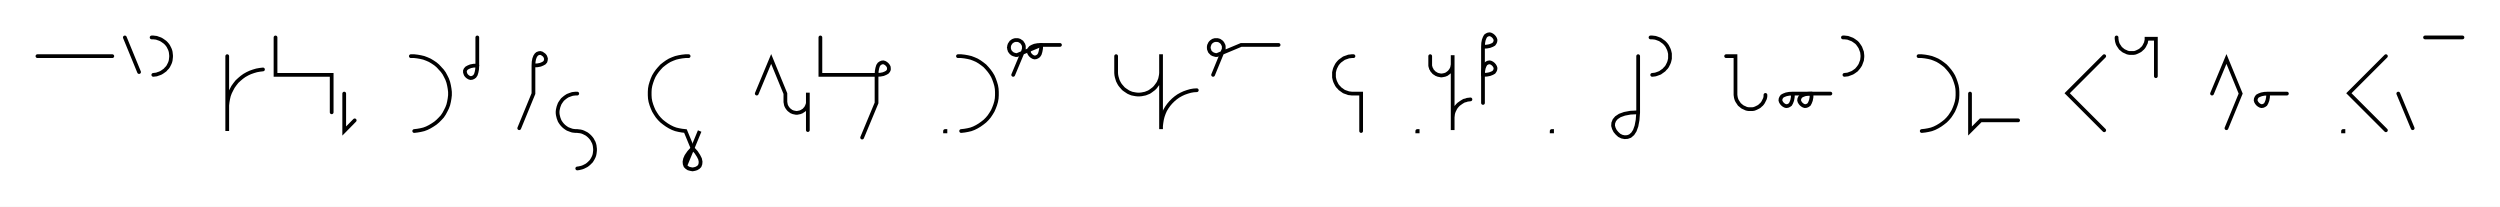
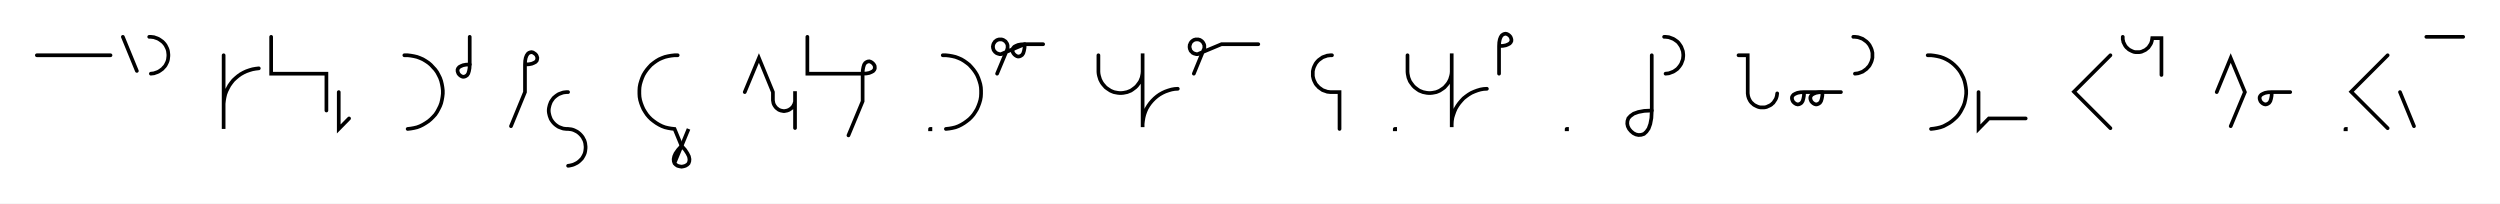
- <svg xmlns="http://www.w3.org/2000/svg" width="1335.649" height="110.451" style="fill:none; stroke-linecap:round;">
+ <svg xmlns="http://www.w3.org/2000/svg" width="1357.192" height="110.451" style="fill:none; stroke-linecap:round;">
  <rect width="100%" height="100%" fill="#FFFFFF" />
  <path stroke="#000000" stroke-width="2" d="M 550,75" />
  <path stroke="#000000" stroke-width="2" d="M 20,30 60,30" />
  <path stroke="#000000" stroke-width="2" d="M 66.7,70" />
  <path stroke="#000000" stroke-width="2" d="M 66.7,20 74.3,38.5" />
  <path stroke="#000000" stroke-width="2" d="M 81,70" />
  <path stroke="#000000" stroke-width="2" d="M 81,20 81.9,20 82.7,20.1 83.6,20.2 84.4,20.5 85.3,20.8 86,21.1 86.8,21.6 87.5,22.1 88.2,22.6 88.8,23.2 89.4,23.9 89.9,24.6 90.3,25.4 90.7,26.2 91,27 91.2,27.8 91.3,28.7 91.4,29.6 91.4,30.4 91.3,31.3 91.2,32.2 91,33 90.7,33.8 90.3,34.6 89.9,35.4 89.4,36.1 88.8,36.7 88.2,37.4 87.5,37.9 86.8,38.4 86,38.9 85.3,39.2 84.4,39.5 83.6,39.8 82.7,39.9 81.9,40" />
  <path stroke="#000000" stroke-width="2" d="M 121.4,70" />
  <path stroke="#000000" stroke-width="2" d="M 121.4,30 121.4,70 121.4,58 121.4,56.3 121.6,54.5 121.9,52.8 122.3,51.1 122.9,49.5 123.7,47.9 124.5,46.4 125.5,45 126.6,43.6 127.9,42.4 129.2,41.3 130.6,40.3 132.2,39.4 133.7,38.7 135.4,38.1 137.1,37.6 138.8,37.3 140.5,37.1" />
  <path stroke="#000000" stroke-width="2" d="M 147.2,70" />
  <path stroke="#000000" stroke-width="2" d="M 147.2,20 147.2,40 157.2,40 177.2,40 177.2,60" />
  <path stroke="#000000" stroke-width="2" d="M 183.9,70" />
  <path stroke="#000000" stroke-width="2" d="M 183.9,50 183.9,70 189.5,64.3" />
  <path stroke="#000000" stroke-width="2" d="M 219.5,70" />
  <path stroke="#000000" stroke-width="2" d="M 219.5,30 221.3,30 223,30.2 224.7,30.5 226.4,30.9 228,31.5 229.6,32.2 231.1,33.1 232.6,34.1 233.9,35.2 235.1,36.5 236.3,37.8 237.3,39.2 238.1,40.7 238.9,42.3 239.5,44 239.9,45.7 240.2,47.4 240.4,49.1 240.4,50.9 240.2,52.6 239.9,54.3 239.5,56 238.9,57.6 238.1,59.2 237.3,60.7 236.3,62.2 235.1,63.5 233.9,64.7 232.6,65.8 231.1,66.8 229.6,67.7 228,68.5 226.4,69.1 224.7,69.5 223,69.8 221.3,70" />
  <path stroke="#000000" stroke-width="2" d="M 247,70" />
  <path stroke="#000000" stroke-width="2" d="M 255,20 255,35" />
  <path stroke="#000000" stroke-width="2" d="M 255,35 254.9,37 254.6,38.6 254.2,39.9 253.6,40.8 252.9,41.3 252.2,41.6 251.4,41.7 250.7,41.5 250,41.1 249.4,40.6 248.9,40 248.6,39.3 248.4,38.6 248.4,37.8 248.7,37.1 249.3,36.4 250.2,35.9 251.4,35.4 253,35.1 255,35" />
  <path stroke="#000000" stroke-width="2" d="M 285,70" />
  <path stroke="#000000" stroke-width="2" d="M 285,35" />
  <path stroke="#000000" stroke-width="2" d="M 285,35 287.1,34.9 288.7,34.6 289.9,34.1 290.8,33.6 291.4,32.9 291.6,32.2 291.7,31.4 291.5,30.7 291.2,30 290.7,29.4 290,28.9 289.4,28.5 288.6,28.3 287.9,28.4 287.1,28.7 286.5,29.2 285.9,30.1 285.4,31.4 285.1,33 285,35 285,50 277.4,68.5" />
  <path stroke="#000000" stroke-width="2" d="M 298.4,70" />
  <path stroke="#000000" stroke-width="2" d="M 308.4,50 307.5,50 306.6,50.1 305.8,50.2 304.9,50.5 304.1,50.8 303.3,51.1 302.5,51.6 301.8,52.1 301.2,52.6 300.5,53.2 300,53.9 299.5,54.6 299,55.4 298.7,56.2 298.4,57 298.2,57.8 298,58.7 297.9,59.6 297.9,60.4 298,61.3 298.2,62.2 298.4,63 298.7,63.8 299,64.6 299.5,65.4 300,66.1 300.5,66.7 301.2,67.4 301.8,67.9 302.5,68.4 303.3,68.9 304.1,69.2 304.9,69.5 305.8,69.8 306.6,69.9 307.5,70 308.4,70 309.2,70.1 310.1,70.2 310.9,70.4 311.7,70.7 312.5,71.1 313.3,71.5 314,72 314.7,72.6 315.3,73.2 315.9,73.9 316.4,74.6 316.8,75.4 317.2,76.1 317.5,77 317.7,77.8 317.8,78.7 317.9,79.5 317.9,80.4 317.8,81.3 317.7,82.1 317.5,83 317.2,83.8 316.8,84.6 316.4,85.3 315.9,86.1 315.3,86.7 314.7,87.3 314,87.9 313.3,88.4 312.5,88.8 311.7,89.2 310.9,89.5 310.1,89.7 309.2,89.9 308.4,90" />
  <path stroke="#000000" stroke-width="2" d="M 347.9,70" />
  <path stroke="#000000" stroke-width="2" d="M 367.9,30 366.2,30 364.4,30.2 362.7,30.5 361,30.9 359.4,31.5 357.8,32.2 356.3,33.1 354.9,34.1 353.5,35.2 352.3,36.5 351.2,37.8 350.2,39.2 349.3,40.7 348.6,42.3 348,44 347.5,45.7 347.2,47.4 347.1,49.1 347.1,50.9 347.2,52.6 347.5,54.3 348,56 348.6,57.6 349.3,59.2 350.2,60.7 351.2,62.2 352.3,63.5 353.5,64.7 354.9,65.8 356.3,66.8 357.8,67.7 359.4,68.5 361,69.1 362.7,69.5 364.4,69.8 366.2,70 370,79.2" />
  <path stroke="#000000" stroke-width="2" d="M 370,79.2 371.9,81.3 373.2,83.3 374,84.9 374.3,86.4 374.2,87.6 373.8,88.7 373.1,89.4 372.1,90 371.1,90.3 370,90.5 368.9,90.3 367.8,90 366.9,89.4 366.2,88.7 365.8,87.6 365.7,86.4 366,84.9 366.7,83.3 368.1,81.3 370,79.2 373.8,70 366.2,88.4" />
  <path stroke="#000000" stroke-width="2" d="M 404.3,70" />
  <path stroke="#000000" stroke-width="2" d="M 404.3,50 412,31.5 419.6,50 419.6,54 419.6,54.5 419.7,55 419.8,55.6 419.9,56.1 420.1,56.6 420.3,57 420.6,57.5 420.9,57.9 421.2,58.3 421.6,58.7 422,59 422.4,59.3 422.8,59.6 423.3,59.8 423.8,60 424.3,60.1 424.8,60.2 425.3,60.3 425.9,60.3 426.4,60.2 426.9,60.1 427.4,60 427.9,59.8 428.4,59.6 428.8,59.3 429.3,59 429.7,58.7 430,58.3 430.4,57.9 430.7,57.5 430.9,57 431.2,56.6 431.3,56.1 431.5,55.6 431.6,55 431.6,54.5 431.6,49.5 431.6,69.5" />
  <path stroke="#000000" stroke-width="2" d="M 438.3,70" />
  <path stroke="#000000" stroke-width="2" d="M 438.3,20 438.3,40 448.3,40 468.3,40" />
  <path stroke="#000000" stroke-width="2" d="M 468.3,40 470.3,39.9 471.9,39.6 473.1,39.1 474,38.6 474.6,37.9 474.9,37.2 474.9,36.4 474.8,35.7 474.4,35 473.9,34.4 473.3,33.9 472.6,33.5 471.9,33.3 471.1,33.4 470.4,33.7 469.7,34.2 469.1,35.1 468.7,36.4 468.4,38 468.3,40 468.3,55 460.6,73.5" />
  <path stroke="#000000" stroke-width="2" d="M 504.9,70" />
  <path stroke="#000000" stroke-width="2" d="M 504.9,70 505.1,70 505.1,70.2 504.9,70.2 504.9,70" />
  <path stroke="#000000" stroke-width="2" d="M 511.8,70" />
  <path stroke="#000000" stroke-width="2" d="M 511.8,30 513.5,30 515.3,30.2 517,30.5 518.7,30.9 520.3,31.5 521.9,32.2 523.4,33.1 524.8,34.1 526.2,35.2 527.4,36.5 528.5,37.8 529.5,39.2 530.4,40.7 531.1,42.3 531.7,44 532.2,45.7 532.5,47.4 532.6,49.1 532.6,50.9 532.5,52.6 532.2,54.3 531.7,56 531.1,57.6 530.4,59.2 529.5,60.7 528.5,62.2 527.4,63.5 526.2,64.7 524.8,65.8 523.4,66.8 521.9,67.7 520.3,68.5 518.7,69.1 517,69.5 515.3,69.8 513.5,70" />
  <path stroke="#000000" stroke-width="2" d="M 539.3,70" />
  <path stroke="#000000" stroke-width="2" d="M 541.3,40 546.7,27.1 546.8,26.7 546.9,26.4 547,26.1 547,25.7 547,25.4 547,25 547,24.7 546.9,24.3 546.8,24 546.7,23.7 546.5,23.4 546.3,23.1 546.1,22.8 545.9,22.5 545.6,22.3 545.3,22.1 545,21.9 544.7,21.7 544.4,21.6 544.1,21.5 543.7,21.4 543.4,21.4 543,21.4 542.7,21.4 542.4,21.4 542,21.5 541.7,21.6 541.4,21.7 541,21.9 540.8,22.1 540.5,22.3 540.2,22.5 540,22.8 539.8,23.1 539.6,23.4 539.4,23.7 539.3,24 539.2,24.3 539.1,24.7 539.1,25 539,25.4 539.1,25.7 539.1,26.1 539.2,26.4 539.3,26.7 539.4,27.1 539.6,27.4 539.8,27.7 540,27.9 540.2,28.2 540.5,28.4 540.8,28.7 541,28.8 541.4,29 541.7,29.1 542,29.2 542.4,29.3 542.7,29.4 543,29.4 543.4,29.4 556.3,24" />
  <path stroke="#000000" stroke-width="2" d="M 556.3,24 556.2,26 555.9,27.6 555.5,28.9 554.9,29.8 554.2,30.3 553.5,30.6 552.7,30.7 552,30.5 551.3,30.1 550.7,29.6 550.2,29 549.8,28.3 549.7,27.6 549.7,26.8 550,26.1 550.6,25.4 551.5,24.9 552.7,24.4 554.3,24.1 556.3,24 566.3,24" />
  <path stroke="#000000" stroke-width="2" d="M 596.3,70" />
  <path stroke="#000000" stroke-width="2" d="M 596.3,30 596.3,38 596.3,39 596.4,40.1 596.6,41.1 596.9,42.1 597.2,43.1 597.7,44.1 598.2,45 598.8,45.8 599.5,46.6 600.2,47.4 601,48 601.9,48.6 602.8,49.2 603.7,49.6 604.7,50 605.7,50.2 606.8,50.4 607.8,50.5 608.8,50.5 609.9,50.4 610.9,50.2 611.9,50 612.9,49.6 613.9,49.2 614.8,48.6 615.6,48 616.4,47.4 617.2,46.6 617.8,45.8 618.4,45 619,44.1 619.4,43.1 619.8,42.1 620,41.1 620.2,40.1 620.3,39 620.3,29 620.3,69 620.3,67.3 620.5,65.6 620.8,63.8 621.2,62.2 621.8,60.5 622.5,58.9 623.4,57.4 624.4,56 625.5,54.7 626.8,53.4 628.1,52.3 629.5,51.3 631.1,50.4 632.6,49.7 634.3,49.1 636,48.6 637.7,48.3 639.4,48.2" />
  <path stroke="#000000" stroke-width="2" d="M 646.1,70" />
  <path stroke="#000000" stroke-width="2" d="M 648.1,40 653.4,27.1 653.6,26.7 653.7,26.4 653.8,26.1 653.8,25.7 653.8,25.4 653.8,25 653.8,24.7 653.7,24.3 653.6,24 653.4,23.7 653.3,23.4 653.1,23.1 652.9,22.8 652.6,22.5 652.4,22.3 652.1,22.1 651.8,21.9 651.5,21.7 651.2,21.6 650.8,21.5 650.5,21.4 650.2,21.4 649.8,21.4 649.5,21.4 649.1,21.4 648.8,21.5 648.4,21.6 648.1,21.7 647.8,21.9 647.5,22.1 647.2,22.3 647,22.5 646.7,22.8 646.5,23.1 646.3,23.4 646.2,23.7 646.1,24 645.9,24.3 645.9,24.7 645.8,25 645.8,25.4 645.8,25.7 645.9,26.1 645.9,26.4 646.1,26.7 646.2,27.1 646.3,27.4 646.5,27.7 646.7,27.9 647,28.2 647.2,28.4 647.5,28.7 647.8,28.8 648.1,29 648.4,29.1 648.8,29.2 649.1,29.3 649.5,29.4 649.8,29.4 650.2,29.4 663.1,24 683.1,24" />
  <path stroke="#000000" stroke-width="2" d="M 713.1,70" />
  <path stroke="#000000" stroke-width="2" d="M 723.1,30 722.2,30 721.4,30.1 720.5,30.2 719.7,30.5 718.8,30.8 718,31.1 717.3,31.6 716.6,32.1 715.9,32.6 715.3,33.2 714.7,33.9 714.2,34.6 713.8,35.4 713.4,36.2 713.1,37 712.9,37.8 712.7,38.7 712.7,39.6 712.7,40.4 712.7,41.3 712.9,42.2 713.1,43 713.4,43.8 713.8,44.6 714.2,45.4 714.7,46.1 715.3,46.7 715.9,47.4 716.6,47.9 717.3,48.4 718,48.9 718.8,49.2 719.7,49.5 720.5,49.8 721.4,49.9 722.2,50 727.2,50 727.2,70" />
  <path stroke="#000000" stroke-width="2" d="M 757.2,70" />
  <path stroke="#000000" stroke-width="2" d="M 757.2,70 757.4,70 757.4,70.2 757.2,70.2 757.2,70" />
  <path stroke="#000000" stroke-width="2" d="M 764.1,70" />
-   <path stroke="#000000" stroke-width="2" d="M 764.1,30 764.1,34 764.1,34.5 764.1,35 764.2,35.6 764.4,36.1 764.5,36.6 764.8,37 765,37.5 765.3,37.9 765.7,38.3 766,38.7 766.4,39 766.9,39.3 767.3,39.6 767.8,39.8 768.3,40 768.8,40.1 769.3,40.2 769.8,40.3 770.3,40.3 770.9,40.2 771.4,40.1 771.9,40 772.4,39.8 772.9,39.6 773.3,39.3 773.7,39 774.1,38.7 774.5,38.3 774.8,37.9 775.1,37.5 775.4,37 775.6,36.6 775.8,36.1 775.9,35.6 776,35 776.1,34.5 776.1,29.5 776.1,49.5 776.1,69.5 776.1,63.5 776.1,62.7 776.2,61.8 776.3,60.9 776.5,60.1 776.8,59.3 777.2,58.5 777.6,57.7 778.1,57 778.7,56.3 779.3,55.7 780,55.2 780.7,54.7 781.5,54.2 782.2,53.8 783.1,53.6 783.9,53.3 784.8,53.2 785.6,53.1" />
-   <path stroke="#000000" stroke-width="2" d="M 792.3,70" />
-   <path stroke="#000000" stroke-width="2" d="M 792.3,25" />
-   <path stroke="#000000" stroke-width="2" d="M 792.3,25 794.3,24.9 795.9,24.6 797.2,24.1 798.1,23.6 798.6,22.9 798.9,22.2 799,21.4 798.8,20.7 798.4,20 797.9,19.4 797.3,18.9 796.6,18.5 795.9,18.3 795.1,18.4 794.4,18.7 793.7,19.2 793.2,20.1 792.7,21.4 792.4,23 792.3,25 792.3,40" />
-   <path stroke="#000000" stroke-width="2" d="M 792.3,40 794.3,39.9 795.9,39.6 797.2,39.1 798.1,38.6 798.6,37.9 798.9,37.2 799,36.4 798.8,35.7 798.4,35 797.9,34.4 797.3,33.9 796.6,33.5 795.9,33.3 795.1,33.4 794.4,33.7 793.7,34.2 793.2,35.1 792.7,36.4 792.4,38 792.3,40 792.3,55" />
-   <path stroke="#000000" stroke-width="2" d="M 829,70" />
-   <path stroke="#000000" stroke-width="2" d="M 829,70 829.2,70 829.2,70.2 829,70.2 829,70" />
-   <path stroke="#000000" stroke-width="2" d="M 859.2,70" />
-   <path stroke="#000000" stroke-width="2" d="M 875.2,30 875.2,60" />
-   <path stroke="#000000" stroke-width="2" d="M 875.2,60 874.9,64.1 874.3,67.3 873.4,69.8 872.3,71.5 870.9,72.7 869.5,73.2 868,73.3 866.5,73 865.1,72.3 863.9,71.2 862.9,70 862.2,68.6 861.8,67.2 861.9,65.7 862.5,64.2 863.6,62.9 865.4,61.7 867.9,60.8 871.1,60.2 875.2,60" />
-   <path stroke="#000000" stroke-width="2" d="M 881.8,70" />
-   <path stroke="#000000" stroke-width="2" d="M 881.8,20 882.7,20 883.6,20.1 884.4,20.2 885.3,20.5 886.1,20.8 886.9,21.1 887.6,21.6 888.3,22.1 889,22.6 889.6,23.2 890.2,23.9 890.7,24.6 891.1,25.4 891.5,26.2 891.8,27 892,27.8 892.2,28.7 892.2,29.6 892.2,30.4 892.2,31.3 892,32.2 891.8,33 891.5,33.8 891.1,34.6 890.7,35.4 890.2,36.1 889.6,36.7 889,37.4 888.3,37.9 887.6,38.4 886.9,38.9 886.1,39.2 885.3,39.5 884.4,39.8 883.6,39.9 882.7,40" />
-   <path stroke="#000000" stroke-width="2" d="M 922.2,70" />
-   <path stroke="#000000" stroke-width="2" d="M 922.2,30 927.2,30 927.2,50 927.2,50.7 927.3,51.4 927.4,52.1 927.6,52.8 927.8,53.4 928.1,54 928.5,54.6 928.9,55.2 929.3,55.8 929.8,56.2 930.4,56.7 930.9,57.1 931.5,57.4 932.2,57.7 932.8,58 933.5,58.2 934.2,58.3 934.9,58.3 935.6,58.3 936.3,58.3 937,58.2 937.6,58 938.3,57.7 938.9,57.4 939.5,57.1 940.1,56.7 940.6,56.2 941.1,55.8 941.6,55.2 942,54.6 942.3,54 942.6,53.4 942.9,52.8 943.1,52.1 943.2,51.4 943.2,50.7" />
-   <path stroke="#000000" stroke-width="2" d="M 949.9,70" />
-   <path stroke="#000000" stroke-width="2" d="M 957.9,50" />
-   <path stroke="#000000" stroke-width="2" d="M 957.9,50 957.8,52 957.5,53.6 957,54.9 956.5,55.8 955.8,56.3 955.1,56.6 954.3,56.7 953.6,56.5 952.9,56.1 952.3,55.6 951.8,55 951.4,54.3 951.2,53.6 951.3,52.8 951.6,52.1 952.1,51.4 953,50.9 954.3,50.4 955.9,50.1 957.9,50 967.9,50" />
-   <path stroke="#000000" stroke-width="2" d="M 967.9,50 967.8,52 967.5,53.6 967,54.9 966.5,55.8 965.8,56.3 965.1,56.6 964.3,56.7 963.6,56.5 962.9,56.1 962.3,55.6 961.8,55 961.4,54.3 961.2,53.6 961.3,52.8 961.6,52.1 962.1,51.4 963,50.9 964.3,50.4 965.9,50.1 967.9,50 977.9,50" />
-   <path stroke="#000000" stroke-width="2" d="M 984.6,70" />
-   <path stroke="#000000" stroke-width="2" d="M 984.6,20 985.4,20 986.3,20.1 987.2,20.2 988,20.5 988.8,20.8 989.6,21.1 990.4,21.6 991.1,22.1 991.8,22.6 992.4,23.2 992.9,23.9 993.4,24.6 993.9,25.4 994.2,26.2 994.5,27 994.8,27.8 994.9,28.7 995,29.6 995,30.4 994.9,31.3 994.8,32.2 994.5,33 994.2,33.8 993.9,34.6 993.4,35.4 992.9,36.1 992.4,36.7 991.8,37.4 991.1,37.9 990.4,38.4 989.6,38.9 988.8,39.2 988,39.5 987.2,39.8 986.3,39.9 985.4,40" />
-   <path stroke="#000000" stroke-width="2" d="M 1025,70" />
-   <path stroke="#000000" stroke-width="2" d="M 1025,30 1026.7,30 1028.5,30.2 1030.2,30.5 1031.9,30.9 1033.5,31.5 1035.1,32.2 1036.6,33.1 1038,34.1 1039.4,35.2 1040.6,36.5 1041.7,37.8 1042.7,39.2 1043.6,40.7 1044.3,42.3 1044.9,44 1045.4,45.7 1045.7,47.4 1045.8,49.1 1045.8,50.9 1045.7,52.6 1045.4,54.3 1044.9,56 1044.3,57.6 1043.6,59.2 1042.7,60.7 1041.7,62.2 1040.6,63.5 1039.4,64.7 1038,65.8 1036.6,66.8 1035.1,67.7 1033.5,68.5 1031.9,69.1 1030.2,69.5 1028.5,69.8 1026.7,70" />
-   <path stroke="#000000" stroke-width="2" d="M 1052.5,70" />
-   <path stroke="#000000" stroke-width="2" d="M 1052.5,50 1052.5,70 1058.2,64.3 1078.2,64.3" />
-   <path stroke="#000000" stroke-width="2" d="M 1108.2,70" />
-   <path stroke="#000000" stroke-width="2" d="M 1124.2,30 1104.4,49.8 1124.2,69.6" />
-   <path stroke="#000000" stroke-width="2" d="M 1130.8,70" />
-   <path stroke="#000000" stroke-width="2" d="M 1130.8,20 1130.8,20.7 1130.9,21.4 1131,22.1 1131.2,22.8 1131.4,23.4 1131.7,24 1132.1,24.6 1132.5,25.2 1132.9,25.8 1133.4,26.2 1134,26.7 1134.5,27.1 1135.1,27.4 1135.8,27.7 1136.4,28 1137.1,28.2 1137.8,28.3 1138.5,28.3 1139.2,28.3 1139.9,28.3 1140.6,28.2 1141.2,28 1141.9,27.7 1142.5,27.4 1143.1,27.1 1143.7,26.7 1144.2,26.2 1144.7,25.8 1145.2,25.2 1145.6,24.6 1145.9,24 1146.2,23.4 1146.5,22.8 1146.6,22.1 1146.8,21.4 1146.8,20.7 1151.8,20.7 1151.8,40.7" />
-   <path stroke="#000000" stroke-width="2" d="M 1181.8,70" />
-   <path stroke="#000000" stroke-width="2" d="M 1181.8,50 1189.5,31.5 1197.1,50 1189.5,68.5" />
-   <path stroke="#000000" stroke-width="2" d="M 1203.8,70" />
-   <path stroke="#000000" stroke-width="2" d="M 1211.8,50" />
-   <path stroke="#000000" stroke-width="2" d="M 1211.8,50 1211.7,52 1211.4,53.6 1210.9,54.9 1210.4,55.8 1209.7,56.3 1209,56.6 1208.2,56.7 1207.5,56.5 1206.8,56.1 1206.2,55.6 1205.7,55 1205.3,54.3 1205.1,53.6 1205.2,52.8 1205.5,52.1 1206,51.4 1206.9,50.9 1208.2,50.4 1209.8,50.1 1211.8,50 1221.8,50" />
-   <path stroke="#000000" stroke-width="2" d="M 1251.8,70" />
-   <path stroke="#000000" stroke-width="2" d="M 1251.8,70 1252,70 1252,70.2 1251.8,70.2 1251.8,70" />
-   <path stroke="#000000" stroke-width="2" d="M 1258.7,70" />
-   <path stroke="#000000" stroke-width="2" d="M 1274.7,30 1254.9,49.8 1274.7,69.6" />
-   <path stroke="#000000" stroke-width="2" d="M 1281.3,70" />
-   <path stroke="#000000" stroke-width="2" d="M 1281.3,50 1289,68.5" />
-   <path stroke="#000000" stroke-width="2" d="M 1295.6,70" />
-   <path stroke="#000000" stroke-width="2" d="M 1295.6,20 1315.6,20" />
-   <path stroke="#000000" stroke-width="2" d="M 1345.6,70" />
+   <path stroke="#000000" stroke-width="2" d="M 764.1,30 764.1,38 764.1,39 764.2,40.1 764.4,41.1 764.6,42.1 765,43.1 765.4,44.1 766,45 766.6,45.8 767.2,46.6 768,47.4 768.8,48 769.6,48.6 770.5,49.2 771.5,49.6 772.5,50 773.5,50.2 774.5,50.4 775.6,50.5 776.6,50.5 777.6,50.4 778.7,50.2 779.7,50 780.7,49.6 781.6,49.2 782.5,48.6 783.4,48 784.2,47.4 784.9,46.6 785.6,45.8 786.2,45 786.7,44.1 787.2,43.1 787.5,42.1 787.8,41.1 788,40.1 788.1,39 788.1,29 788.1,69 788.1,67.3 788.2,65.6 788.5,63.8 789,62.2 789.6,60.5 790.3,58.9 791.2,57.4 792.2,56 793.3,54.7 794.5,53.4 795.9,52.3 797.3,51.3 798.8,50.4 800.4,49.7 802,49.1 803.7,48.6 805.4,48.3 807.2,48.2" />
+   <path stroke="#000000" stroke-width="2" d="M 813.8,70" />
+   <path stroke="#000000" stroke-width="2" d="M 813.8,25" />
+   <path stroke="#000000" stroke-width="2" d="M 813.8,25 815.9,24.9 817.5,24.6 818.7,24.1 819.6,23.6 820.2,22.9 820.5,22.2 820.5,21.4 820.3,20.7 820,20 819.5,19.4 818.9,18.9 818.2,18.5 817.4,18.3 816.7,18.4 816,18.7 815.3,19.2 814.7,20.1 814.2,21.4 813.9,23 813.8,25 813.8,40" />
+   <path stroke="#000000" stroke-width="2" d="M 850.5,70" />
+   <path stroke="#000000" stroke-width="2" d="M 850.5,70 850.7,70 850.7,70.2 850.5,70.2 850.5,70" />
+   <path stroke="#000000" stroke-width="2" d="M 880.7,70" />
+   <path stroke="#000000" stroke-width="2" d="M 896.7,30 896.7,60" />
+   <path stroke="#000000" stroke-width="2" d="M 896.7,60 896.5,64.1 895.9,67.3 895,69.8 893.8,71.5 892.5,72.7 891,73.2 889.5,73.3 888.1,73 886.7,72.3 885.4,71.2 884.4,70 883.7,68.6 883.4,67.2 883.5,65.7 884,64.2 885.2,62.9 886.9,61.7 889.4,60.8 892.6,60.2 896.7,60" />
+   <path stroke="#000000" stroke-width="2" d="M 903.4,70" />
+   <path stroke="#000000" stroke-width="2" d="M 903.4,20 904.2,20 905.1,20.1 906,20.2 906.8,20.5 907.6,20.8 908.4,21.1 909.2,21.6 909.9,22.1 910.6,22.6 911.2,23.2 911.7,23.9 912.2,24.6 912.7,25.4 913,26.2 913.3,27 913.6,27.8 913.7,28.7 913.8,29.6 913.8,30.4 913.7,31.3 913.6,32.2 913.3,33 913,33.8 912.7,34.6 912.2,35.4 911.7,36.1 911.2,36.7 910.6,37.4 909.9,37.9 909.2,38.4 908.4,38.9 907.6,39.2 906.8,39.5 906,39.8 905.1,39.9 904.2,40" />
+   <path stroke="#000000" stroke-width="2" d="M 943.8,70" />
+   <path stroke="#000000" stroke-width="2" d="M 943.8,30 948.8,30 948.8,50 948.8,50.7 948.9,51.4 949,52.1 949.2,52.8 949.4,53.4 949.7,54 950,54.6 950.4,55.2 950.9,55.8 951.4,56.2 951.9,56.7 952.5,57.1 953.1,57.4 953.7,57.7 954.4,58 955.1,58.2 955.7,58.3 956.4,58.3 957.1,58.3 957.8,58.3 958.5,58.2 959.2,58 959.8,57.7 960.5,57.4 961.1,57.1 961.7,56.7 962.2,56.2 962.7,55.8 963.1,55.2 963.5,54.6 963.9,54 964.2,53.4 964.4,52.8 964.6,52.1 964.7,51.4 964.8,50.7" />
+   <path stroke="#000000" stroke-width="2" d="M 971.4,70" />
+   <path stroke="#000000" stroke-width="2" d="M 979.4,50" />
+   <path stroke="#000000" stroke-width="2" d="M 979.4,50 979.3,52 979,53.6 978.6,54.9 978,55.8 977.3,56.3 976.6,56.6 975.9,56.7 975.1,56.5 974.4,56.1 973.8,55.6 973.3,55 973,54.3 972.8,53.6 972.8,52.8 973.1,52.1 973.7,51.4 974.6,50.9 975.8,50.4 977.4,50.1 979.4,50 989.4,50" />
+   <path stroke="#000000" stroke-width="2" d="M 989.4,50 989.3,52 989,53.6 988.6,54.9 988,55.8 987.3,56.3 986.6,56.6 985.9,56.7 985.1,56.5 984.4,56.1 983.8,55.6 983.3,55 983,54.3 982.8,53.6 982.8,52.8 983.1,52.1 983.7,51.4 984.6,50.9 985.8,50.4 987.4,50.1 989.4,50 999.4,50" />
+   <path stroke="#000000" stroke-width="2" d="M 1006.1,70" />
+   <path stroke="#000000" stroke-width="2" d="M 1006.1,20 1007,20 1007.9,20.1 1008.7,20.2 1009.6,20.5 1010.4,20.8 1011.2,21.1 1011.9,21.6 1012.6,22.1 1013.3,22.6 1013.9,23.2 1014.5,23.9 1015,24.6 1015.4,25.4 1015.8,26.2 1016.1,27 1016.3,27.8 1016.5,28.7 1016.5,29.6 1016.5,30.4 1016.5,31.3 1016.3,32.2 1016.1,33 1015.8,33.8 1015.4,34.6 1015,35.4 1014.5,36.1 1013.9,36.7 1013.3,37.4 1012.6,37.9 1011.9,38.4 1011.2,38.9 1010.4,39.2 1009.6,39.5 1008.7,39.8 1007.9,39.9 1007,40" />
+   <path stroke="#000000" stroke-width="2" d="M 1046.5,70" />
+   <path stroke="#000000" stroke-width="2" d="M 1046.5,30 1048.3,30 1050,30.2 1051.7,30.5 1053.4,30.9 1055.1,31.5 1056.6,32.2 1058.2,33.1 1059.6,34.1 1060.9,35.2 1062.2,36.5 1063.3,37.8 1064.3,39.2 1065.1,40.7 1065.9,42.3 1066.5,44 1066.9,45.7 1067.2,47.4 1067.4,49.1 1067.4,50.9 1067.2,52.6 1066.9,54.3 1066.5,56 1065.9,57.6 1065.1,59.2 1064.3,60.7 1063.3,62.2 1062.2,63.5 1060.9,64.7 1059.6,65.8 1058.2,66.8 1056.6,67.7 1055.1,68.5 1053.4,69.1 1051.7,69.5 1050,69.8 1048.3,70" />
+   <path stroke="#000000" stroke-width="2" d="M 1074.1,70" />
+   <path stroke="#000000" stroke-width="2" d="M 1074.1,50 1074.1,70 1079.7,64.3 1099.7,64.3" />
+   <path stroke="#000000" stroke-width="2" d="M 1129.7,70" />
+   <path stroke="#000000" stroke-width="2" d="M 1145.7,30 1125.9,49.8 1145.7,69.6" />
+   <path stroke="#000000" stroke-width="2" d="M 1152.4,70" />
+   <path stroke="#000000" stroke-width="2" d="M 1152.4,20 1152.4,20.7 1152.4,21.4 1152.6,22.1 1152.7,22.8 1153,23.4 1153.3,24 1153.6,24.6 1154,25.2 1154.5,25.8 1155,26.2 1155.5,26.7 1156.1,27.1 1156.7,27.4 1157.3,27.7 1158,28 1158.6,28.2 1159.3,28.3 1160,28.3 1160.7,28.3 1161.4,28.3 1162.1,28.2 1162.8,28 1163.4,27.7 1164.1,27.4 1164.7,27.1 1165.2,26.7 1165.8,26.2 1166.3,25.8 1166.7,25.2 1167.1,24.6 1167.5,24 1167.8,23.4 1168,22.8 1168.2,22.1 1168.3,21.4 1168.4,20.7 1173.4,20.7 1173.4,40.7" />
+   <path stroke="#000000" stroke-width="2" d="M 1203.4,70" />
+   <path stroke="#000000" stroke-width="2" d="M 1203.4,50 1211,31.5 1218.7,50 1211,68.5" />
+   <path stroke="#000000" stroke-width="2" d="M 1225.3,70" />
+   <path stroke="#000000" stroke-width="2" d="M 1233.3,50" />
+   <path stroke="#000000" stroke-width="2" d="M 1233.3,50 1233.2,52 1232.9,53.6 1232.5,54.9 1231.9,55.8 1231.2,56.3 1230.5,56.6 1229.8,56.7 1229,56.5 1228.3,56.1 1227.7,55.6 1227.2,55 1226.9,54.3 1226.7,53.6 1226.7,52.8 1227,52.1 1227.6,51.4 1228.5,50.9 1229.7,50.4 1231.3,50.1 1233.3,50 1243.3,50" />
+   <path stroke="#000000" stroke-width="2" d="M 1273.3,70" />
+   <path stroke="#000000" stroke-width="2" d="M 1273.3,70 1273.5,70 1273.5,70.2 1273.3,70.2 1273.3,70" />
+   <path stroke="#000000" stroke-width="2" d="M 1280.2,70" />
+   <path stroke="#000000" stroke-width="2" d="M 1296.2,30 1276.4,49.8 1296.2,69.6" />
+   <path stroke="#000000" stroke-width="2" d="M 1302.9,70" />
+   <path stroke="#000000" stroke-width="2" d="M 1302.9,50 1310.5,68.5" />
+   <path stroke="#000000" stroke-width="2" d="M 1317.2,70" />
+   <path stroke="#000000" stroke-width="2" d="M 1317.2,20 1337.2,20" />
+   <path stroke="#000000" stroke-width="2" d="M 1367.2,70" />
</svg>
